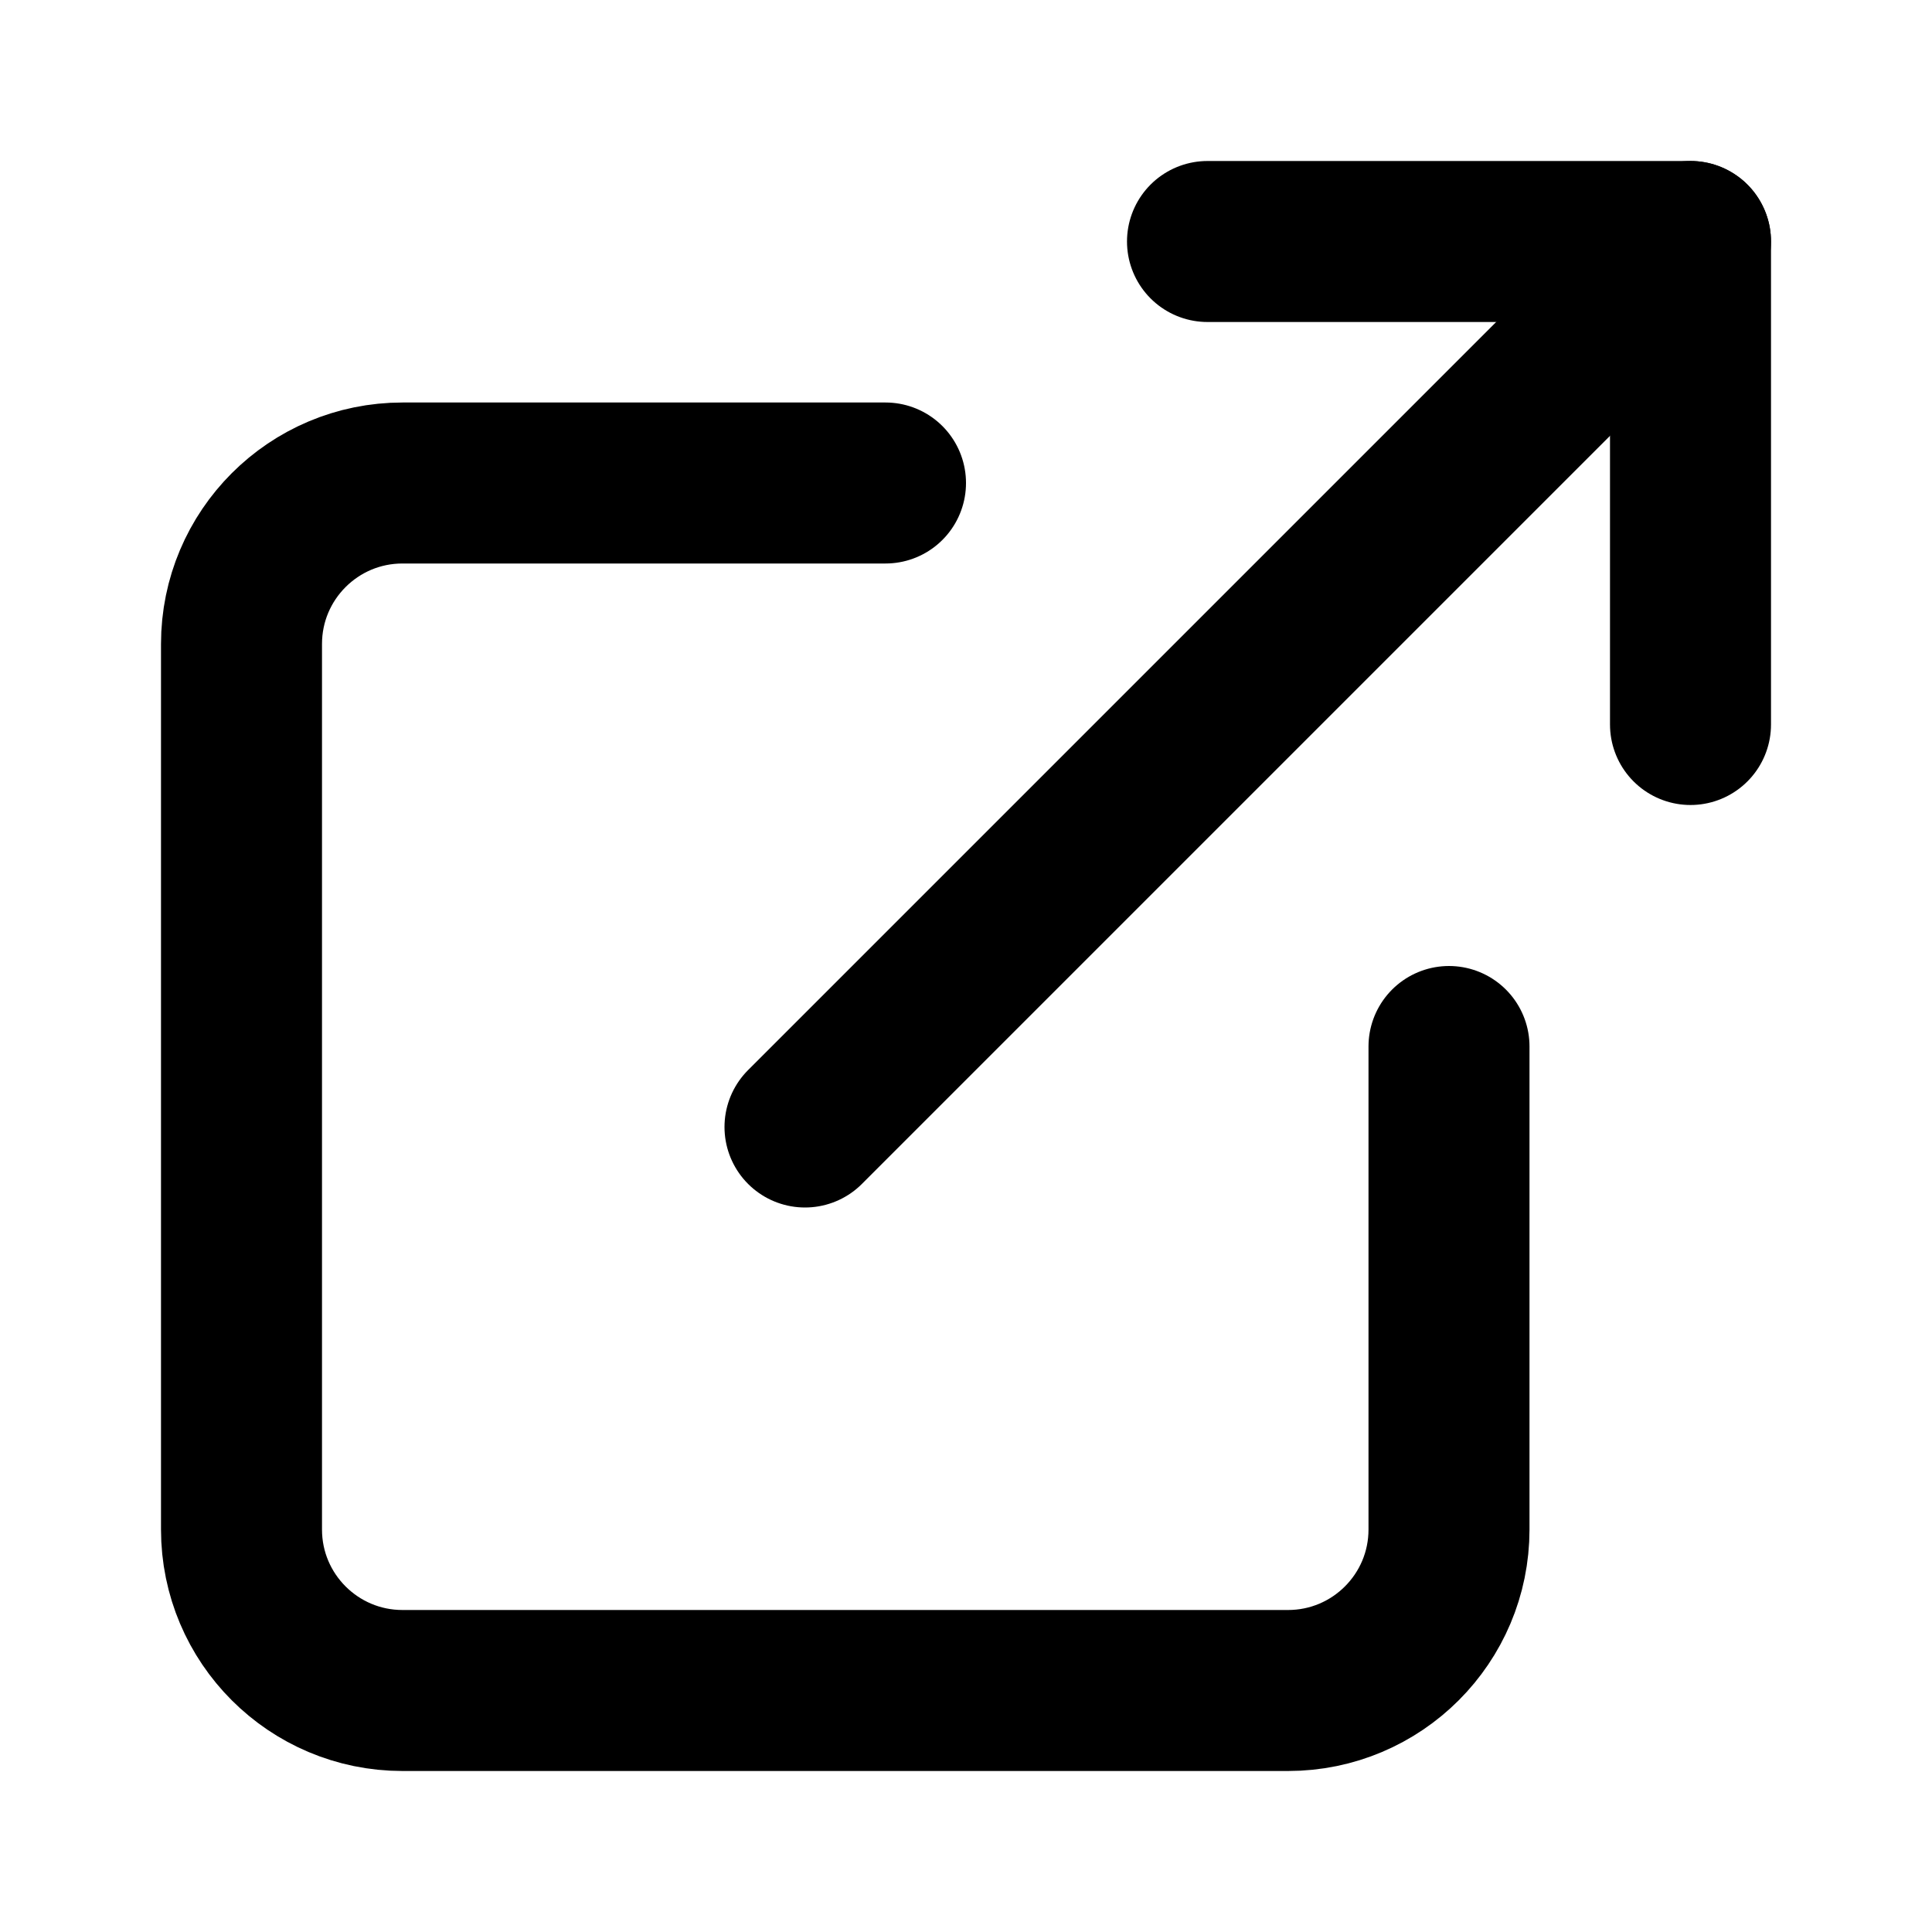
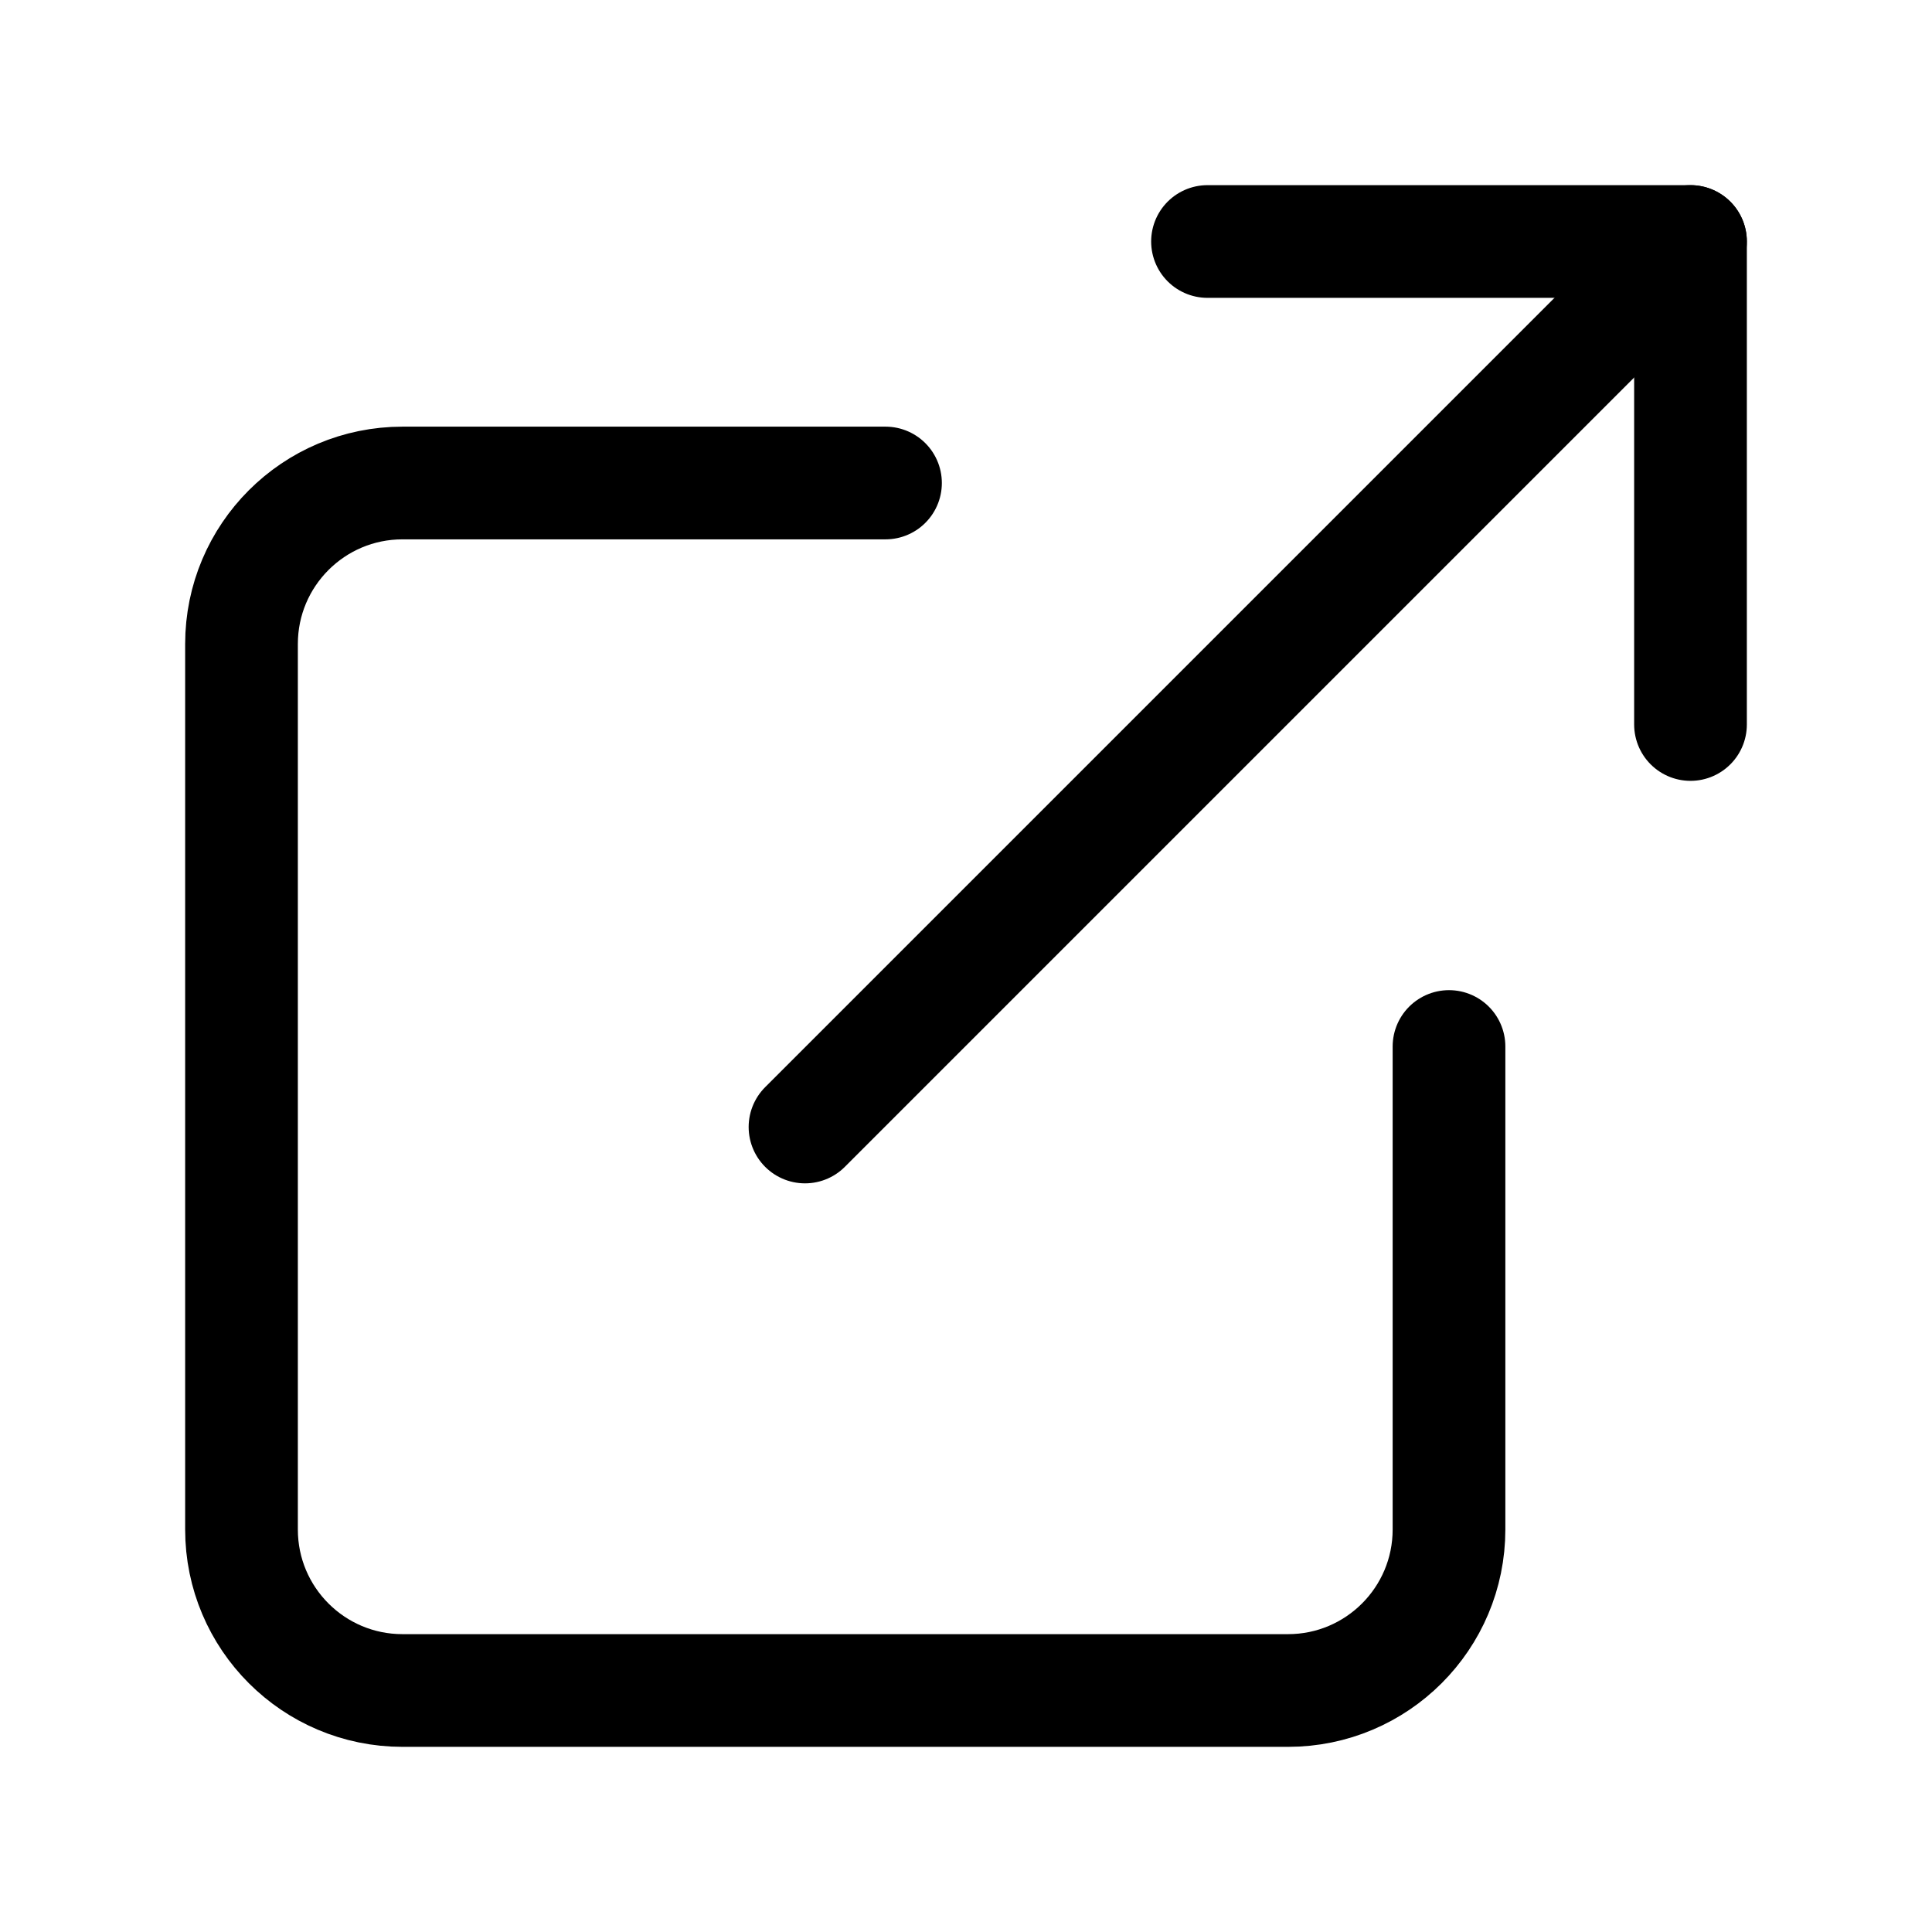
- <svg xmlns="http://www.w3.org/2000/svg" class="lucide lucide-external-link" width="24" height="24" viewBox="0 0 24 24" fill="none" stroke="currentColor" stroke-width="2" stroke-linecap="round" stroke-linejoin="round">
+ <svg xmlns="http://www.w3.org/2000/svg" class="lucide lucide-external-link" width="24" height="24" viewBox="0 0 24 24" fill="none" stroke="currentColor" stroke-width="1.4" stroke-linecap="round" stroke-linejoin="round">
  <path d="M15 3h6v6" />
  <path d="M10 14 21 3" />
  <path d="M18 13v6a2 2 0 0 1-2 2H5a2 2 0 0 1-2-2V8a2 2 0 0 1 2-2h6" />
</svg>
